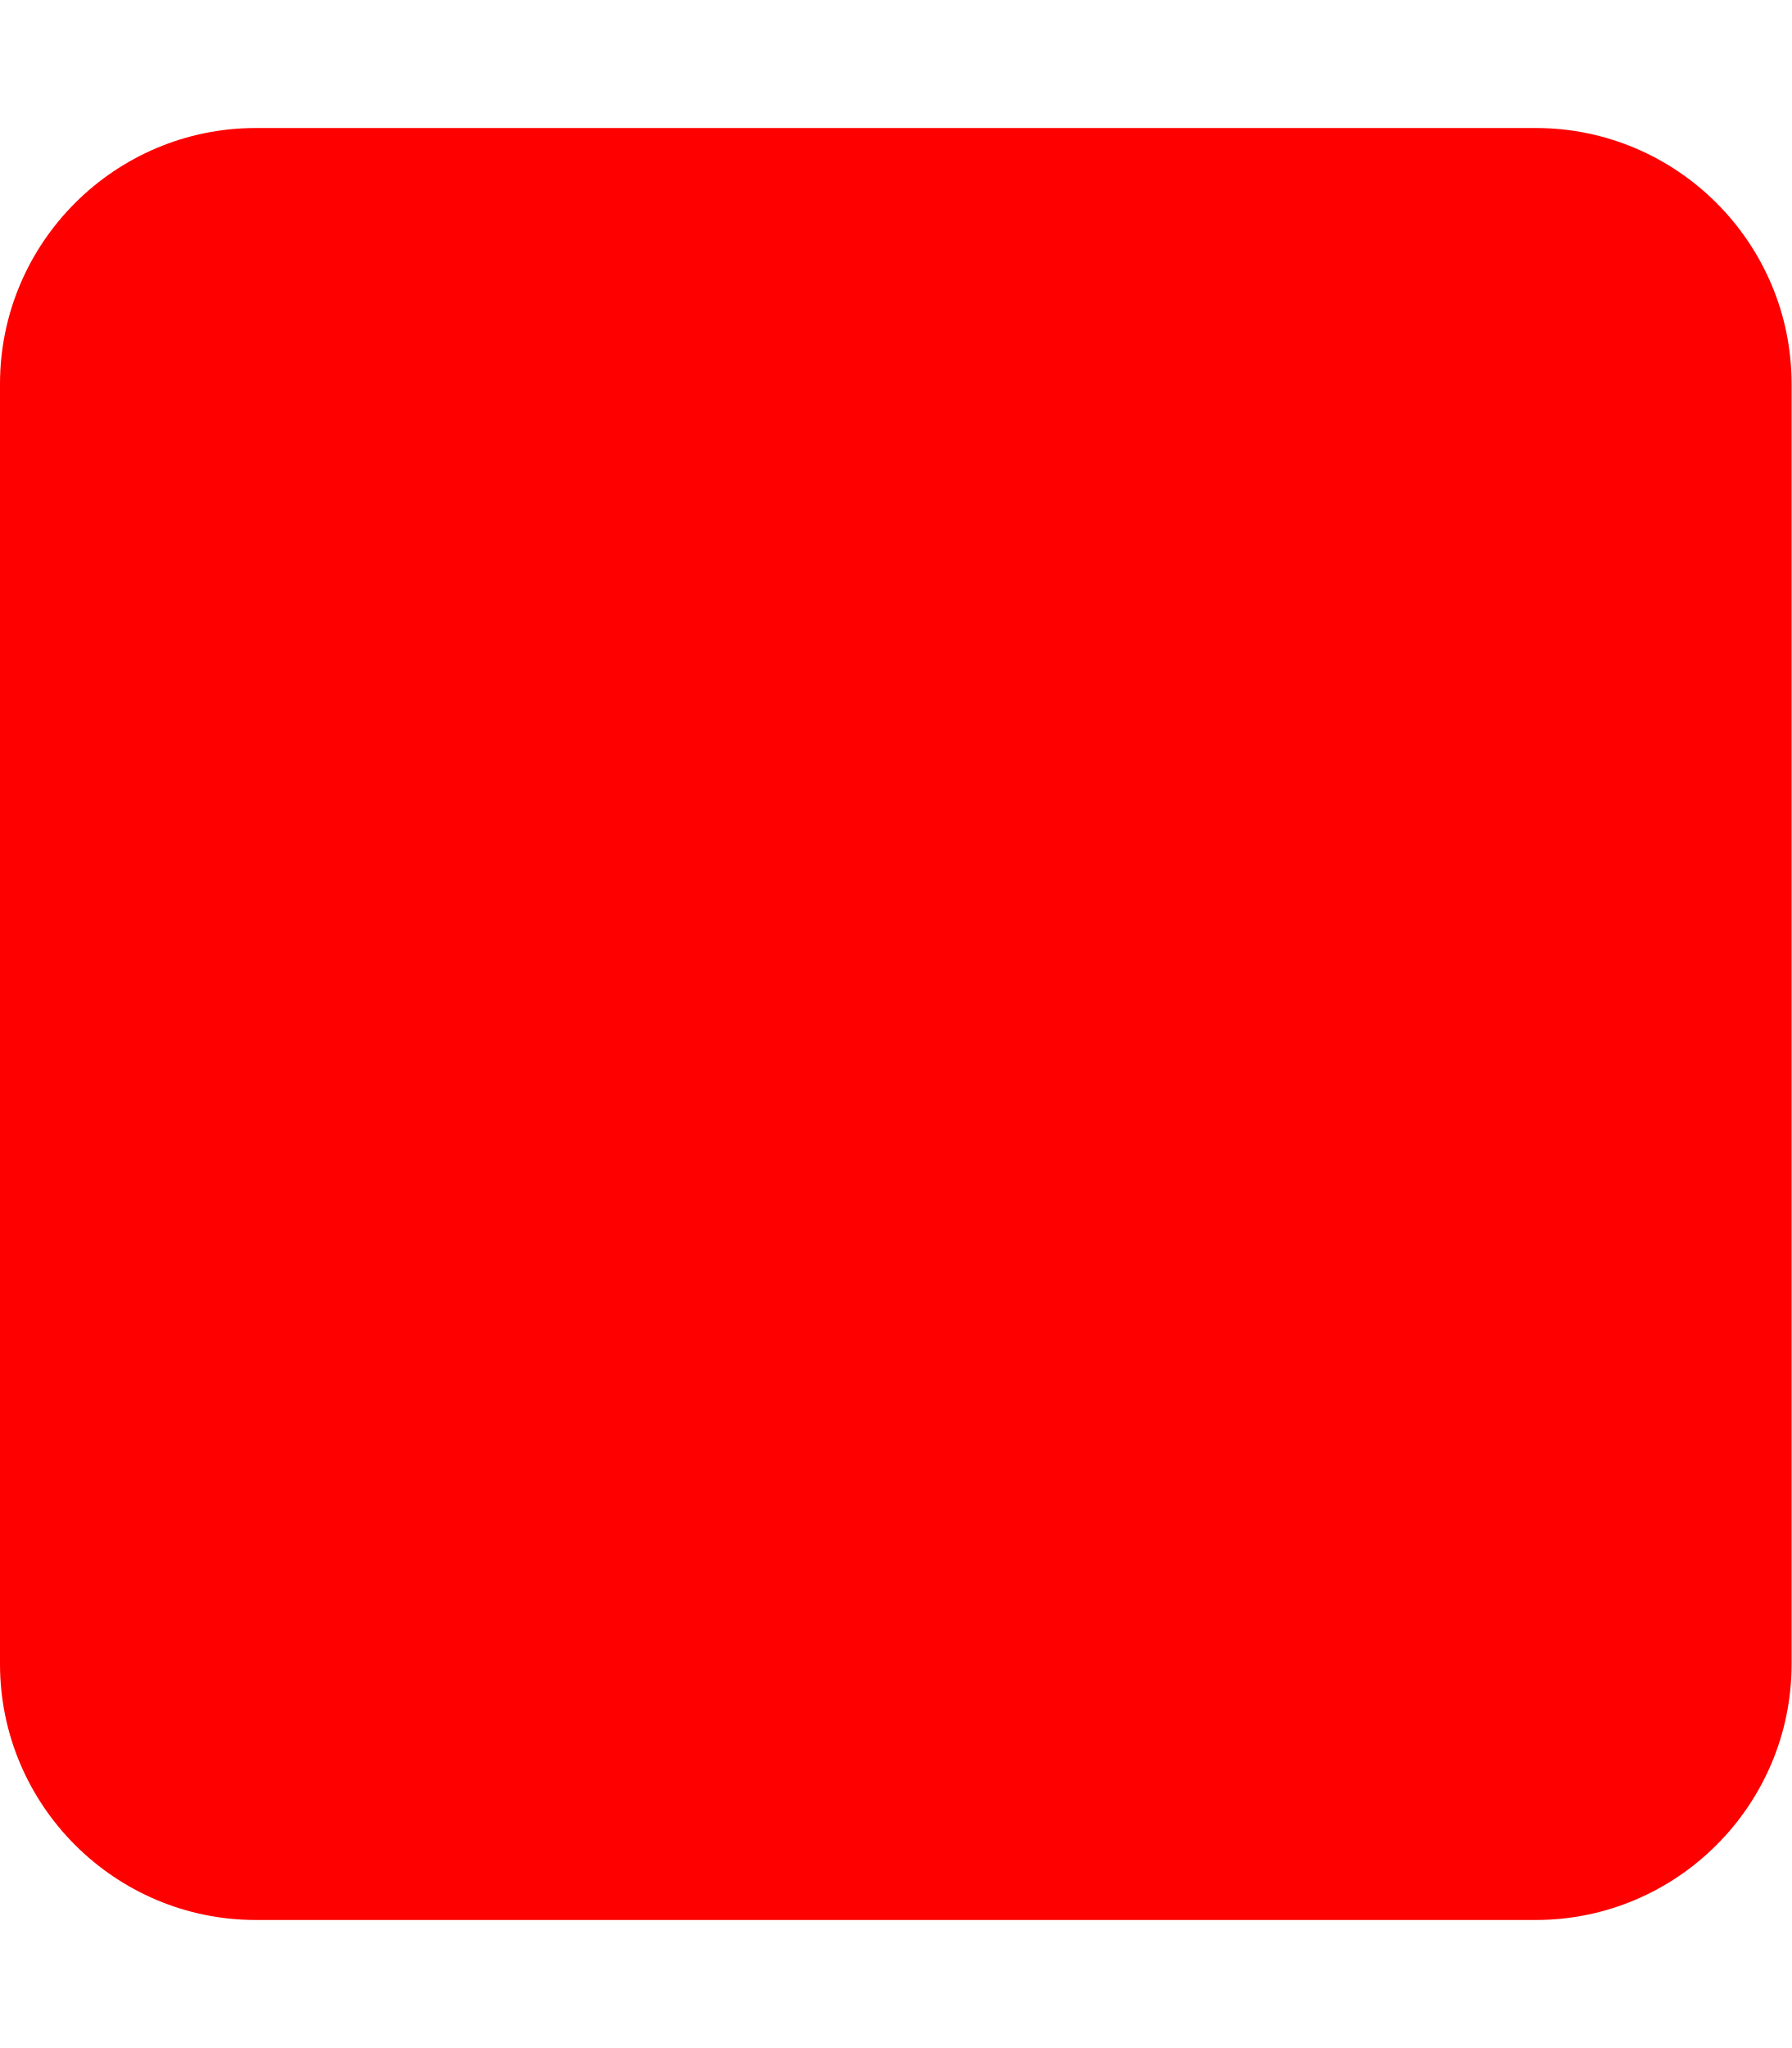
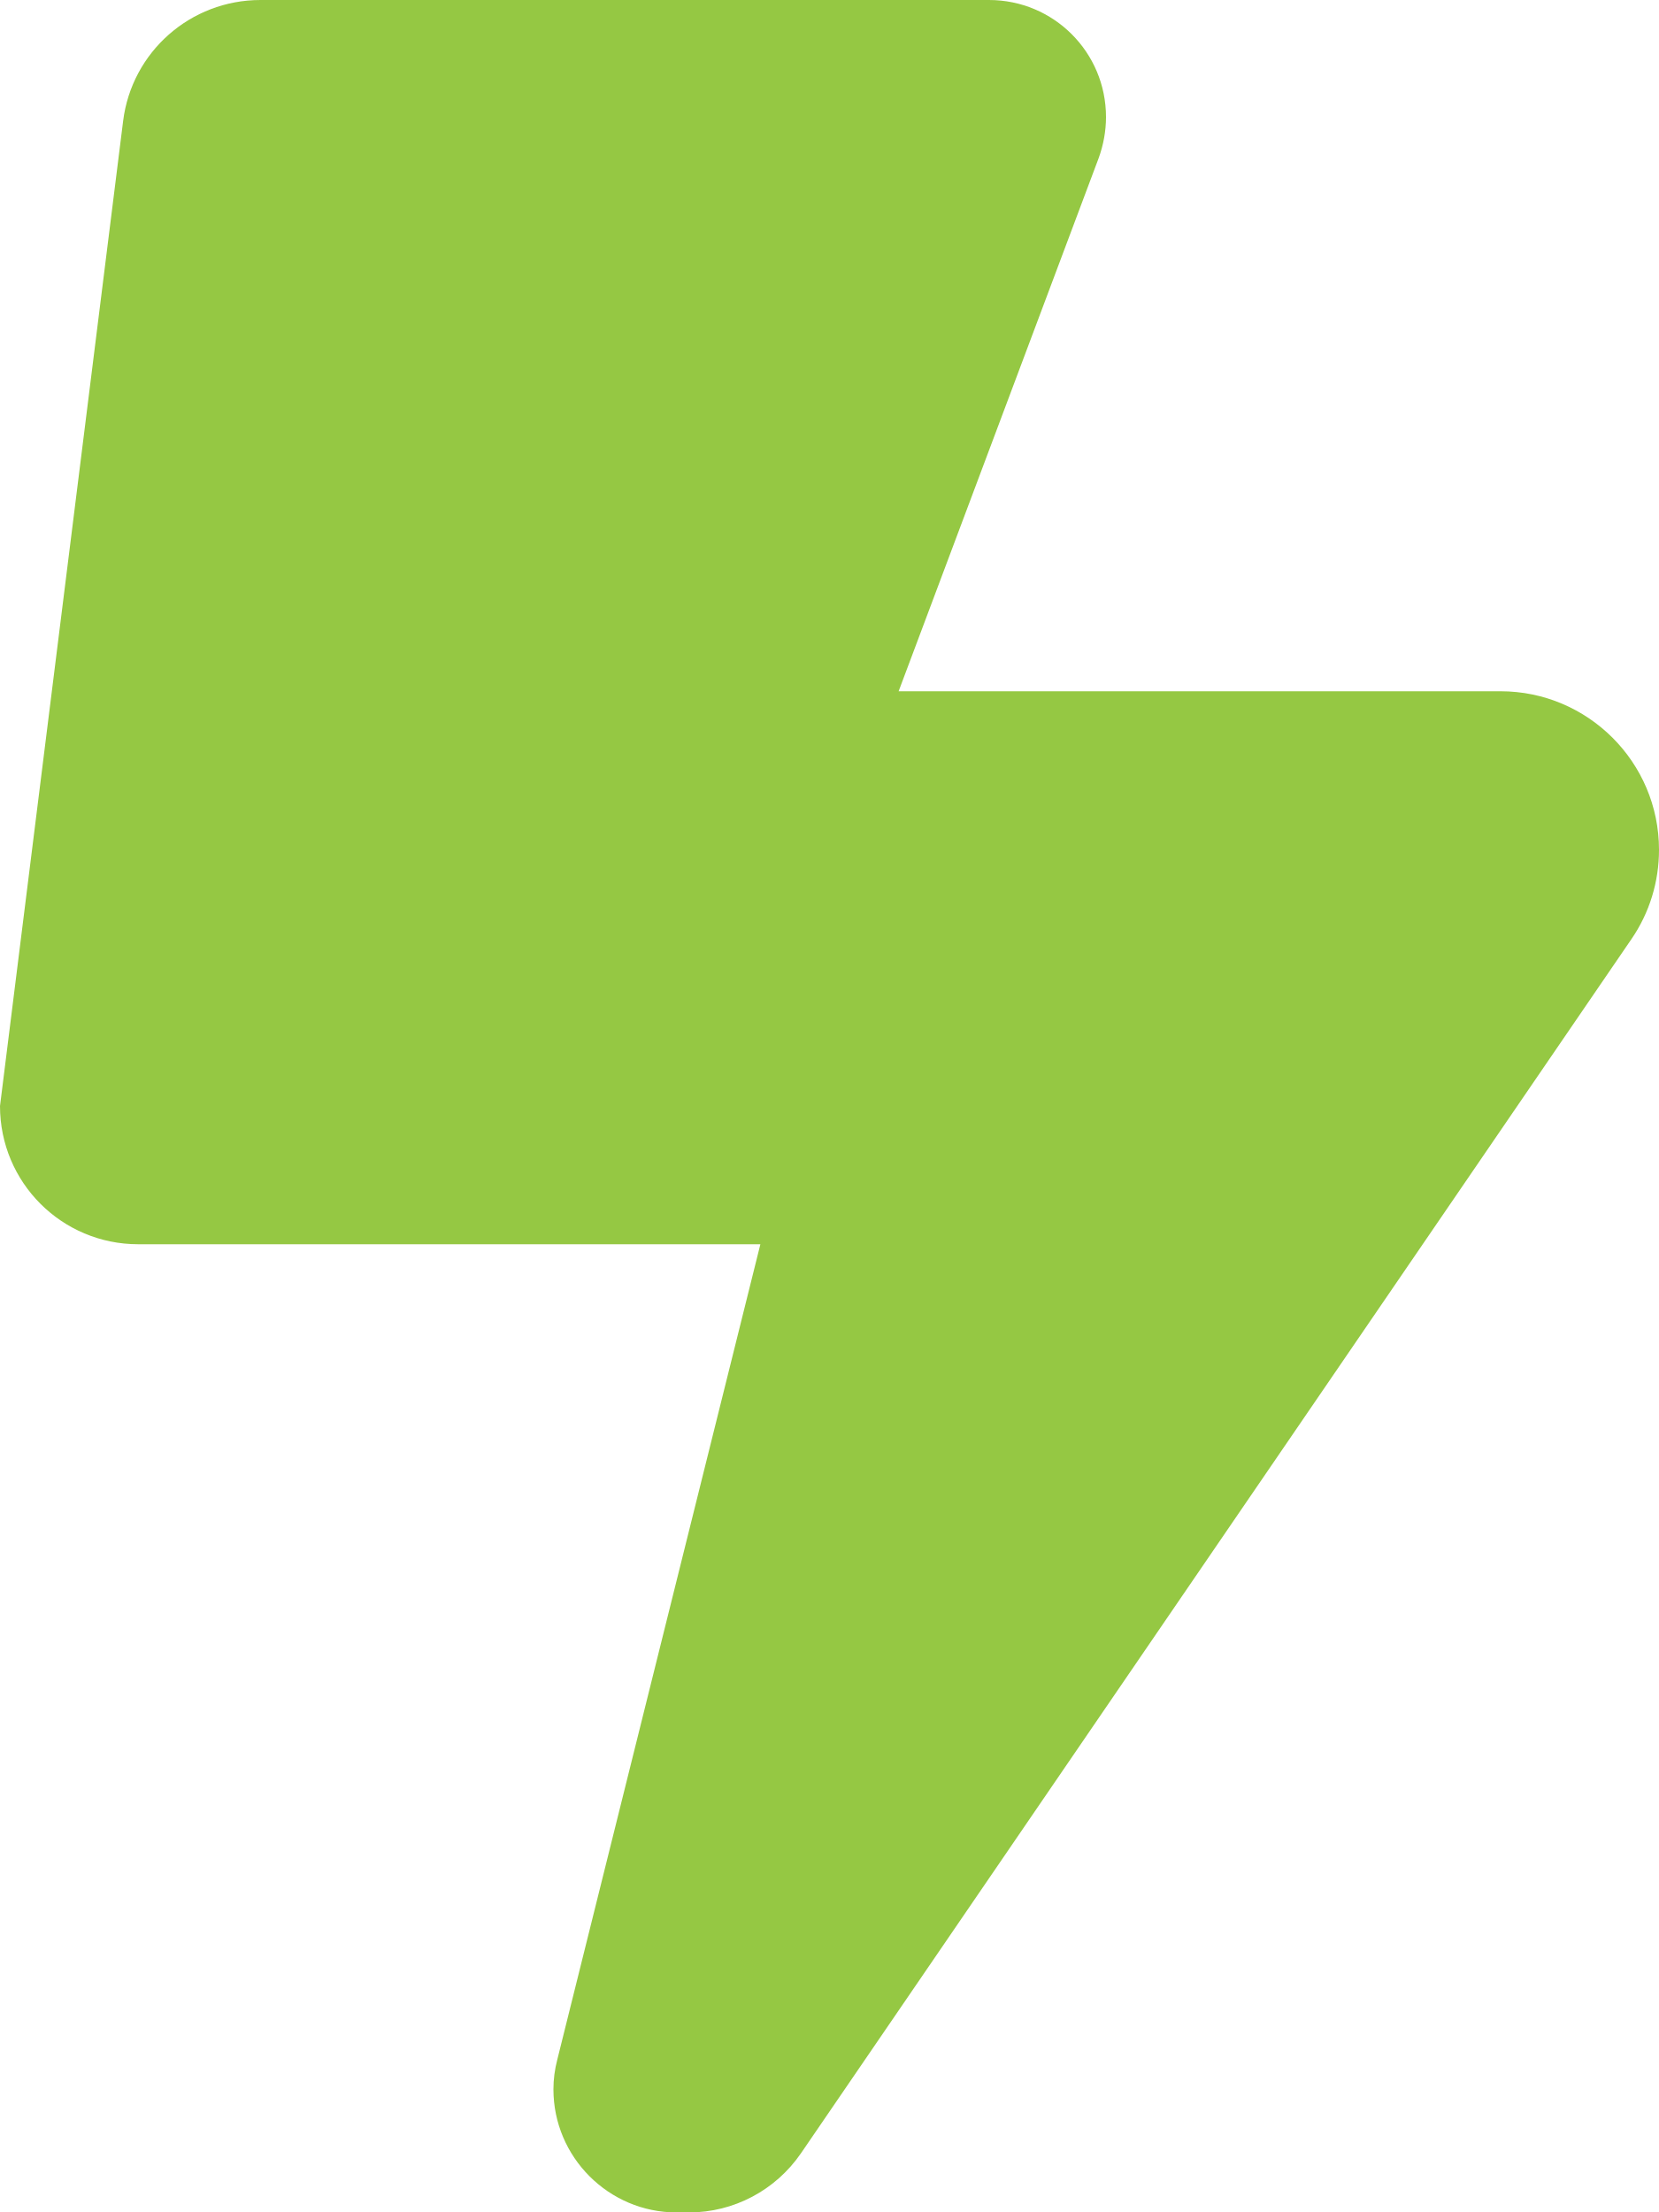
- <svg xmlns="http://www.w3.org/2000/svg" viewBox="0 0 448 512">
-   <path fill="#ff0000" d="M0 96C0 60.7 28.7 32 64 32H384c35.3 0 64 28.7 64 64V416c0 35.3-28.7 64-64 64H64c-35.3 0-64-28.7-64-64V96z" />
+ <svg xmlns="http://www.w3.org/2000/svg" viewBox="0 0 384 512">
+   <path fill="#95c843" d="M0 256L28.5 28c2-16 15.6-28 31.8-28H228.9c15 0 27.1 12.1 27.1 27.1c0 3.2-.6 6.5-1.7 9.5L208 160H347.3c20.2 0 36.7 16.4 36.7 36.7c0 7.4-2.2 14.6-6.4 20.7l-192.2 281c-5.9 8.6-15.6 13.7-25.9 13.7h-2.9c-15.7 0-28.5-12.8-28.5-28.5c0-2.3 .3-4.6 .9-6.9L176 288H32c-17.7 0-32-14.3-32-32z" />
</svg>
